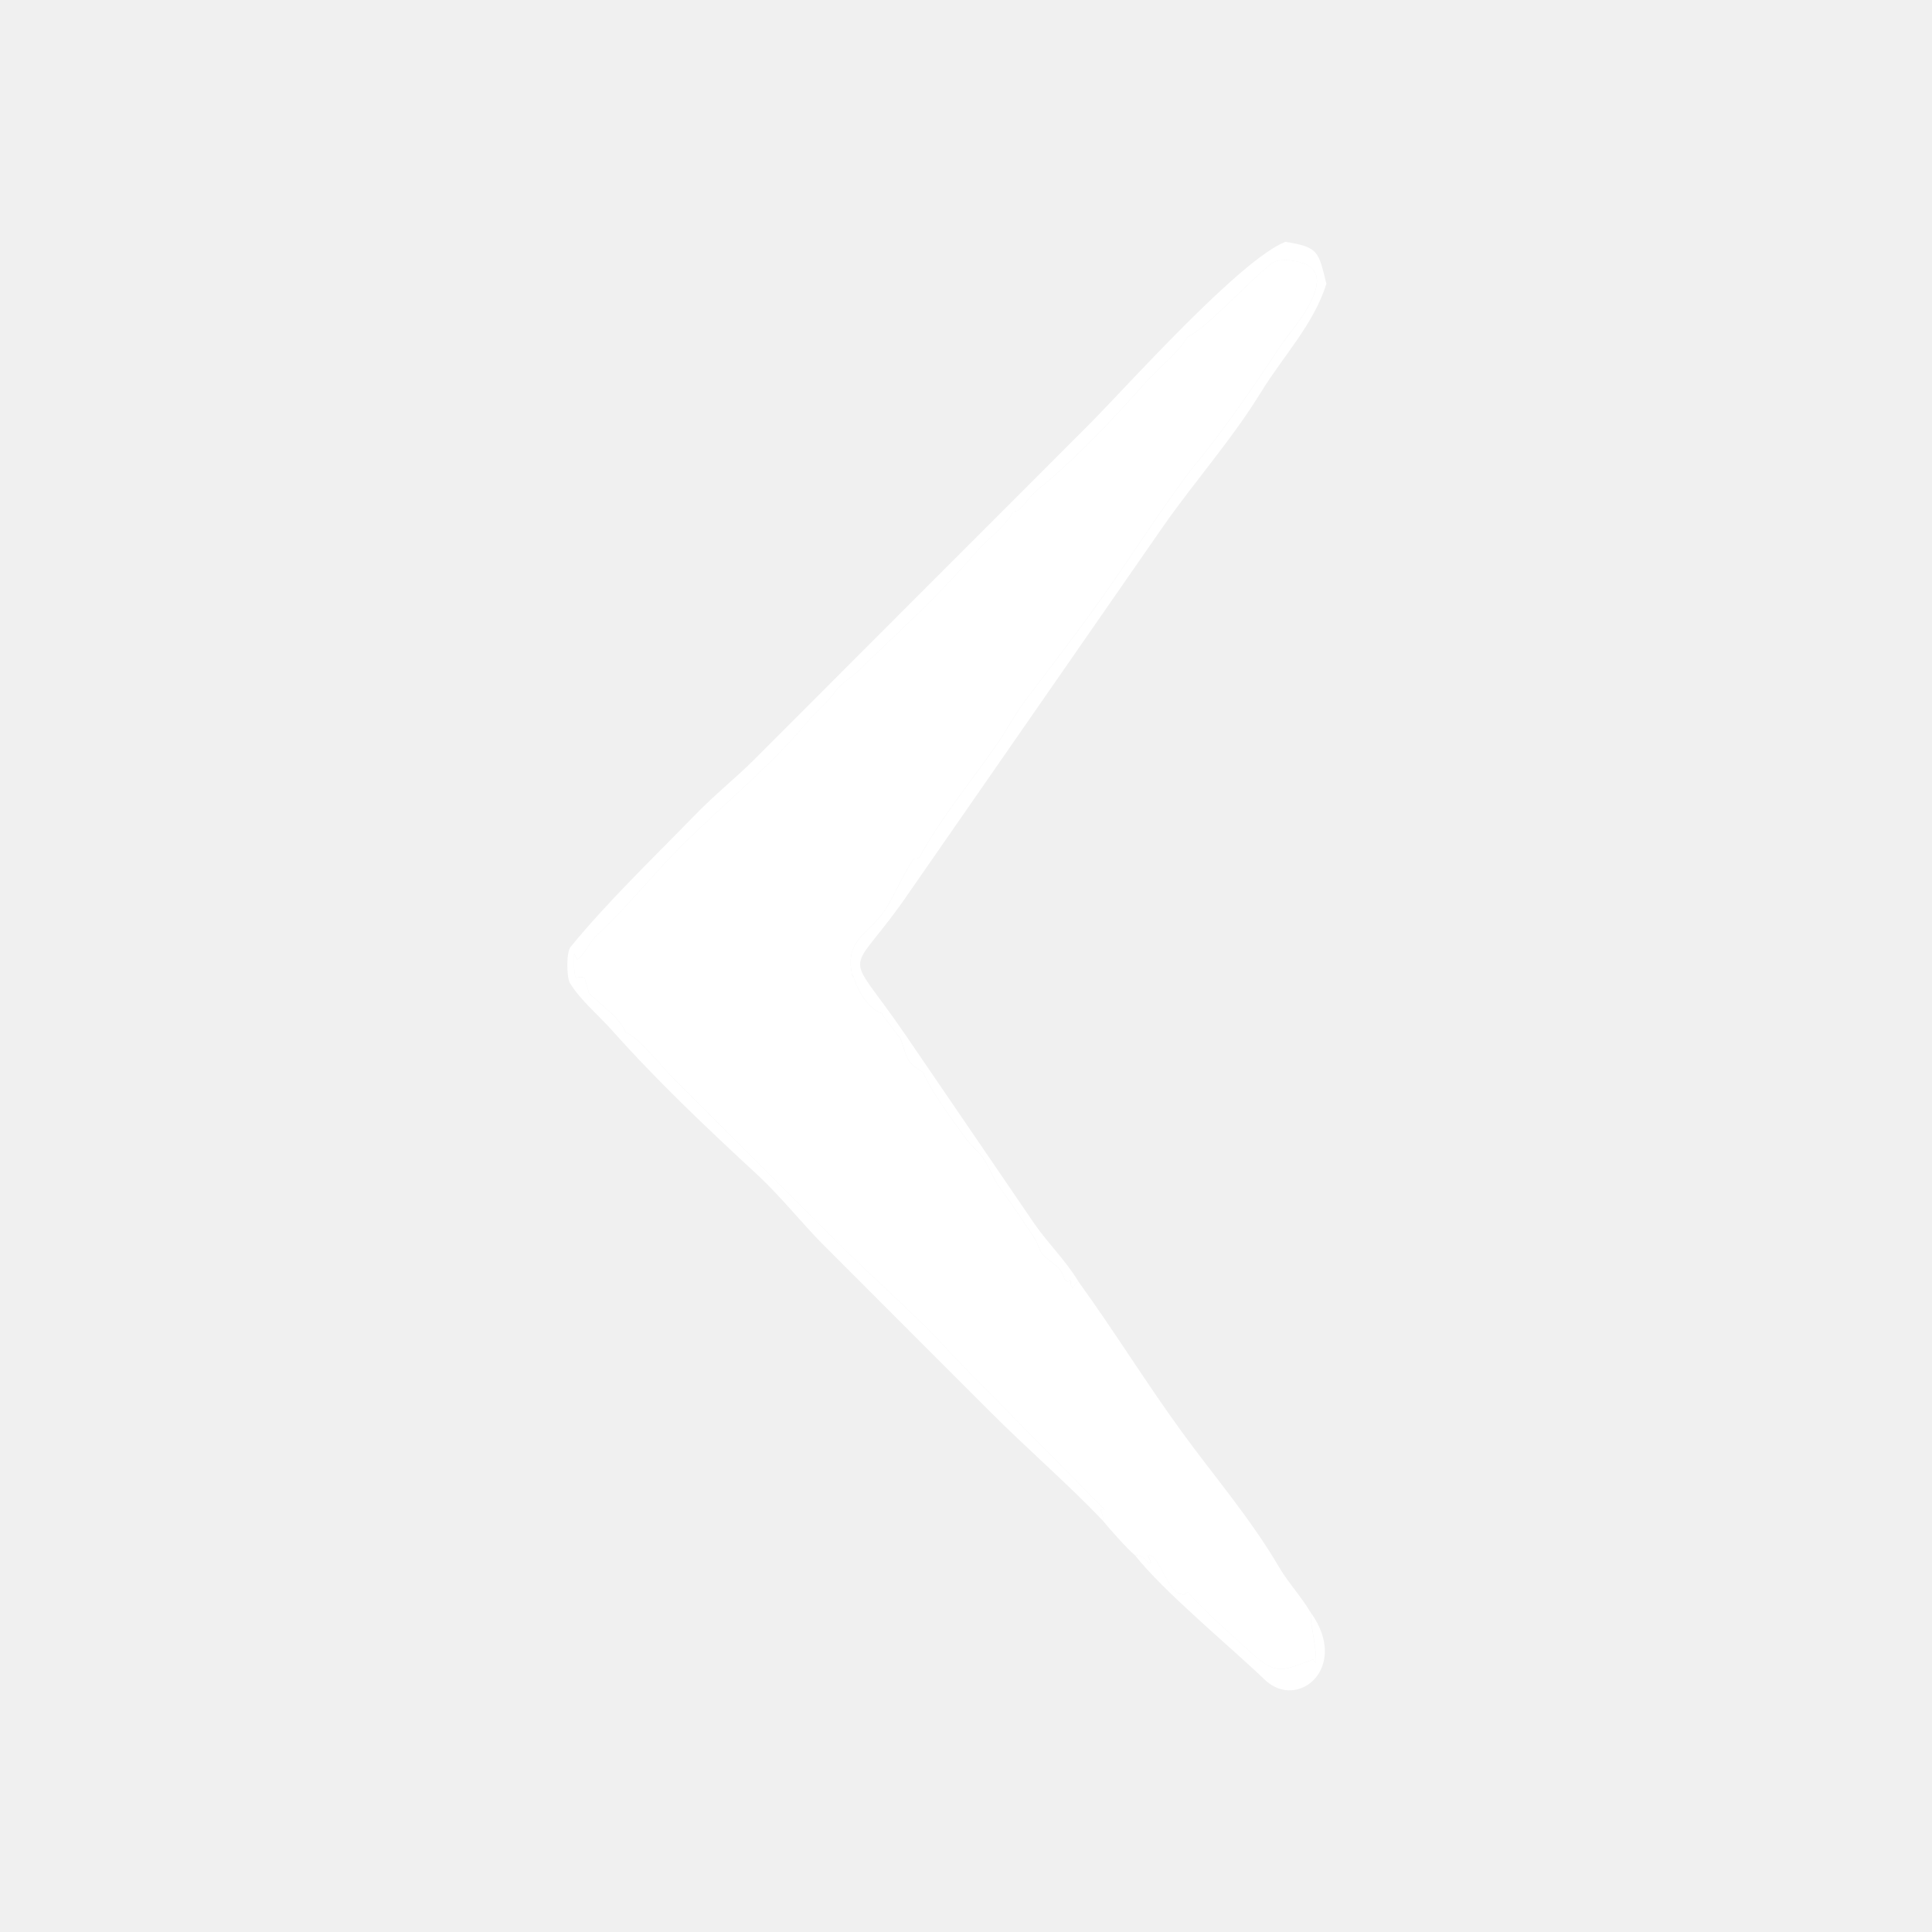
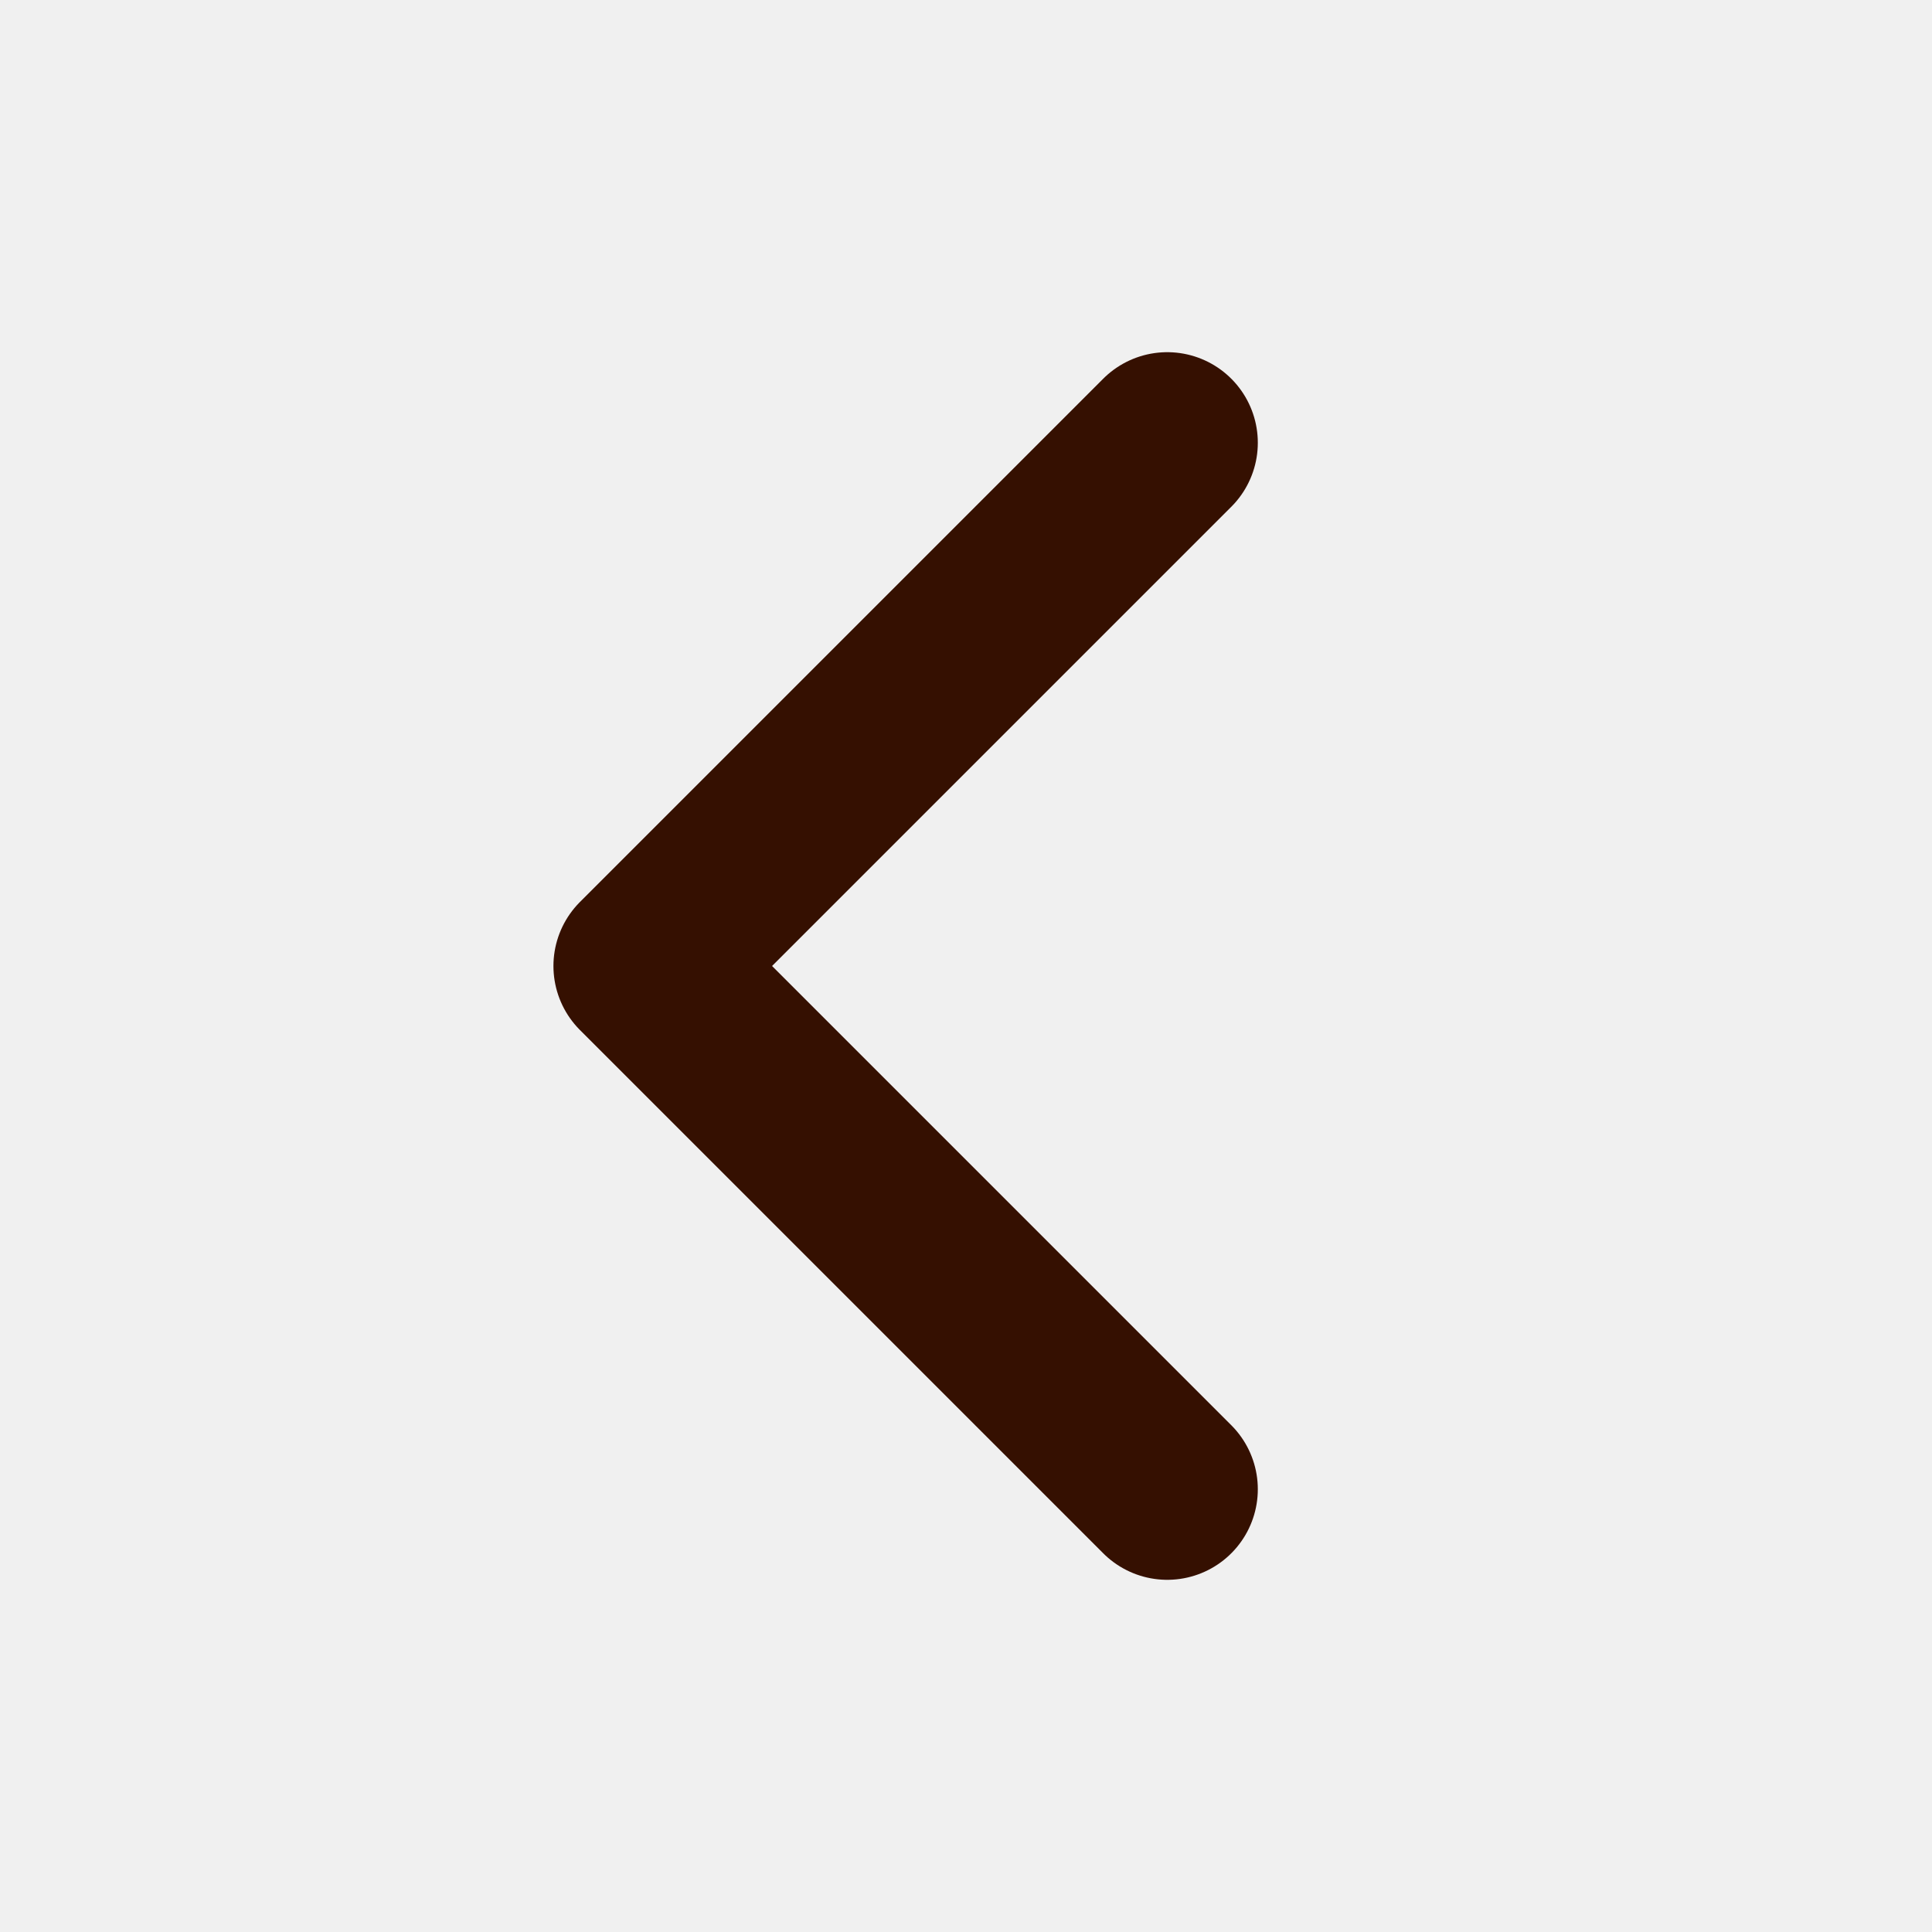
- <svg xmlns="http://www.w3.org/2000/svg" width="24" height="24" viewBox="0 0 24 24" fill="none">
-   <path d="M13.395 15.918C13.35 15.955 13.346 15.964 13.319 16.017L13.326 16C13.293 15.952 13.303 15.968 13.299 15.902L13.267 15.922C13.241 15.907 13.229 15.908 13.224 15.889C13.178 15.72 13.043 15.686 12.943 15.572C12.924 15.549 12.892 15.444 12.85 15.381C12.703 15.159 12.563 14.945 12.404 14.731C12.347 14.654 12.271 14.458 12.198 14.365C12.142 14.293 12.062 14.228 12.014 14.163C11.876 13.977 11.544 13.527 11.471 13.325C11.229 13.17 11.284 13.154 11.183 12.897C11.183 12.896 10.934 12.581 10.957 12.588C10.807 12.542 10.692 12.364 10.636 12.227C10.62 12.186 10.605 12.144 10.593 12.102L10.594 12.148C10.476 11.685 10.772 11.614 10.973 11.334C11.1 11.157 11.208 10.876 11.35 10.668C11.378 10.665 11.411 10.67 11.428 10.639C11.699 10.141 12.081 9.688 12.401 9.22C12.514 9.056 12.594 8.896 12.71 8.738C13.041 8.298 13.383 7.857 13.701 7.407C14.064 6.895 14.412 6.343 14.79 5.842C15.188 5.363 15.54 4.851 15.884 4.332C15.996 4.162 16.143 4 16.241 3.828C16.346 3.64 16.466 3.367 16.189 3.27C16.088 3.235 15.92 3.206 15.811 3.261C15.567 3.438 14.985 4.085 14.752 4.184L14.743 4.199C14.643 4.373 14.388 4.576 14.248 4.732C13.82 5.21 13.389 5.679 12.89 6.083C12.795 6.16 12.732 6.266 12.648 6.342L12.586 6.357C12.483 6.547 12.254 6.706 12.115 6.869C11.659 7.403 11.145 7.864 10.643 8.351C10.552 8.439 10.444 8.486 10.378 8.588C10.288 8.717 10.15 8.823 10.05 8.943C9.569 9.523 8.987 9.987 8.456 10.517C8.097 10.874 7.79 11.271 7.413 11.617C7.323 11.7 7.252 11.88 7.169 11.919C7.164 11.909 7.136 11.851 7.132 11.846C7.132 11.929 7.124 12.075 7.152 12.148L7.167 12.145C7.208 12.138 7.222 12.132 7.261 12.146C7.276 12.197 7.294 12.261 7.316 12.337C7.46 12.483 7.695 12.632 7.772 12.824C7.915 12.868 8.238 13.271 8.373 13.404L10.542 15.57C10.876 15.899 11.466 16.425 11.766 16.762C11.989 17.011 13.721 18.741 13.722 18.759L13.672 18.755C13.689 18.806 13.705 18.839 13.701 18.892C13.789 18.999 13.992 19.228 14.093 19.315C14.191 19.331 14.2 19.339 14.267 19.414L14.3 19.414L14.26 19.327L14.288 19.316C14.434 19.388 14.513 19.83 14.716 19.807L14.753 19.777C15.004 20.058 15.274 20.283 15.548 20.536C15.861 20.826 15.948 20.744 16.31 20.615L16.348 20.66C16.352 20.399 16.266 20.163 16.284 20.035C16.173 19.844 16.003 19.661 15.893 19.474C15.537 18.866 15.09 18.349 14.68 17.786C14.235 17.175 13.842 16.535 13.395 15.918Z" fill="white" />
-   <path d="M15.968 3.004C15.42 3.216 14.03 4.763 13.568 5.234L11.375 7.428L9.364 9.441C9.125 9.677 8.88 9.87 8.625 10.133C8.121 10.652 7.548 11.2 7.089 11.762C7.033 11.83 7.038 12.127 7.077 12.207C7.207 12.423 7.432 12.608 7.6 12.796C8.172 13.438 8.782 14.014 9.411 14.596C9.684 14.848 9.947 15.178 10.213 15.449L12.292 17.529C12.745 17.985 13.279 18.446 13.701 18.892C13.706 18.839 13.69 18.806 13.672 18.755L13.722 18.759C13.722 18.741 11.989 17.011 11.767 16.762C11.466 16.425 10.876 15.899 10.543 15.57L8.373 13.404C8.239 13.271 7.915 12.869 7.772 12.824C7.695 12.632 7.461 12.484 7.316 12.337C7.294 12.261 7.276 12.197 7.262 12.146C7.222 12.132 7.208 12.138 7.167 12.145L7.153 12.148C7.124 12.075 7.132 11.93 7.132 11.846C7.137 11.851 7.164 11.909 7.169 11.919C7.252 11.88 7.324 11.7 7.414 11.617C7.791 11.271 8.098 10.874 8.456 10.517C8.988 9.987 9.57 9.523 10.051 8.943C10.151 8.823 10.288 8.717 10.378 8.588C10.444 8.486 10.553 8.439 10.644 8.351C11.146 7.864 11.659 7.403 12.115 6.87C12.255 6.706 12.483 6.547 12.587 6.357L12.649 6.342C12.732 6.266 12.796 6.16 12.89 6.083C13.389 5.679 13.82 5.21 14.248 4.732C14.388 4.576 14.643 4.374 14.744 4.199L14.752 4.184C14.985 4.085 15.567 3.438 15.812 3.261C15.921 3.206 16.088 3.236 16.189 3.271C16.466 3.367 16.347 3.641 16.241 3.828C16.144 4 15.997 4.162 15.884 4.332C15.54 4.851 15.189 5.363 14.79 5.842C14.413 6.343 14.064 6.895 13.702 7.407C13.384 7.857 13.041 8.298 12.71 8.738C12.595 8.896 12.514 9.056 12.402 9.22C12.081 9.688 11.7 10.141 11.428 10.639C11.412 10.67 11.379 10.665 11.35 10.668C11.208 10.876 11.101 11.157 10.973 11.334C10.773 11.614 10.476 11.685 10.594 12.148L10.593 12.102C10.606 12.145 10.62 12.186 10.636 12.227C10.692 12.364 10.808 12.542 10.957 12.588C10.934 12.582 11.183 12.896 11.184 12.897C11.284 13.154 11.229 13.17 11.471 13.325C11.544 13.527 11.876 13.977 12.015 14.164C12.063 14.228 12.142 14.293 12.199 14.365C12.271 14.458 12.347 14.654 12.404 14.731C12.563 14.945 12.703 15.159 12.851 15.381C12.892 15.444 12.924 15.55 12.943 15.572C13.043 15.686 13.178 15.72 13.224 15.889C13.229 15.908 13.241 15.907 13.268 15.922L13.3 15.902C13.303 15.968 13.293 15.952 13.326 16L13.319 16.018C13.346 15.965 13.35 15.955 13.396 15.918C13.229 15.646 13.022 15.45 12.851 15.204L11.238 12.841C10.457 11.702 10.523 12.219 11.309 11.065L14.462 6.521C14.858 5.959 15.306 5.455 15.665 4.871C15.938 4.427 16.321 4.026 16.477 3.525C16.377 3.125 16.384 3.071 15.968 3.004Z" fill="white" />
-   <path d="M16.285 20.035C16.267 20.163 16.353 20.399 16.349 20.66L16.311 20.614C15.949 20.744 15.862 20.826 15.549 20.536C15.275 20.283 15.005 20.058 14.754 19.776L14.717 19.807C14.514 19.83 14.435 19.387 14.289 19.315L14.261 19.326L14.301 19.413L14.268 19.413C14.201 19.339 14.192 19.331 14.094 19.314C14.457 19.775 15.277 20.449 15.71 20.865C16.121 21.26 16.771 20.714 16.285 20.035Z" fill="white" />
+ <svg xmlns="http://www.w3.org/2000/svg" width="24" height="24" viewBox="0 0 24 24" fill="none" aria-hidden="true">
+   <path d="M14.5 5.5 8 12l6.5 6.5" stroke="#351001" stroke-width="2.25" stroke-linecap="round" stroke-linejoin="round" />
</svg>
